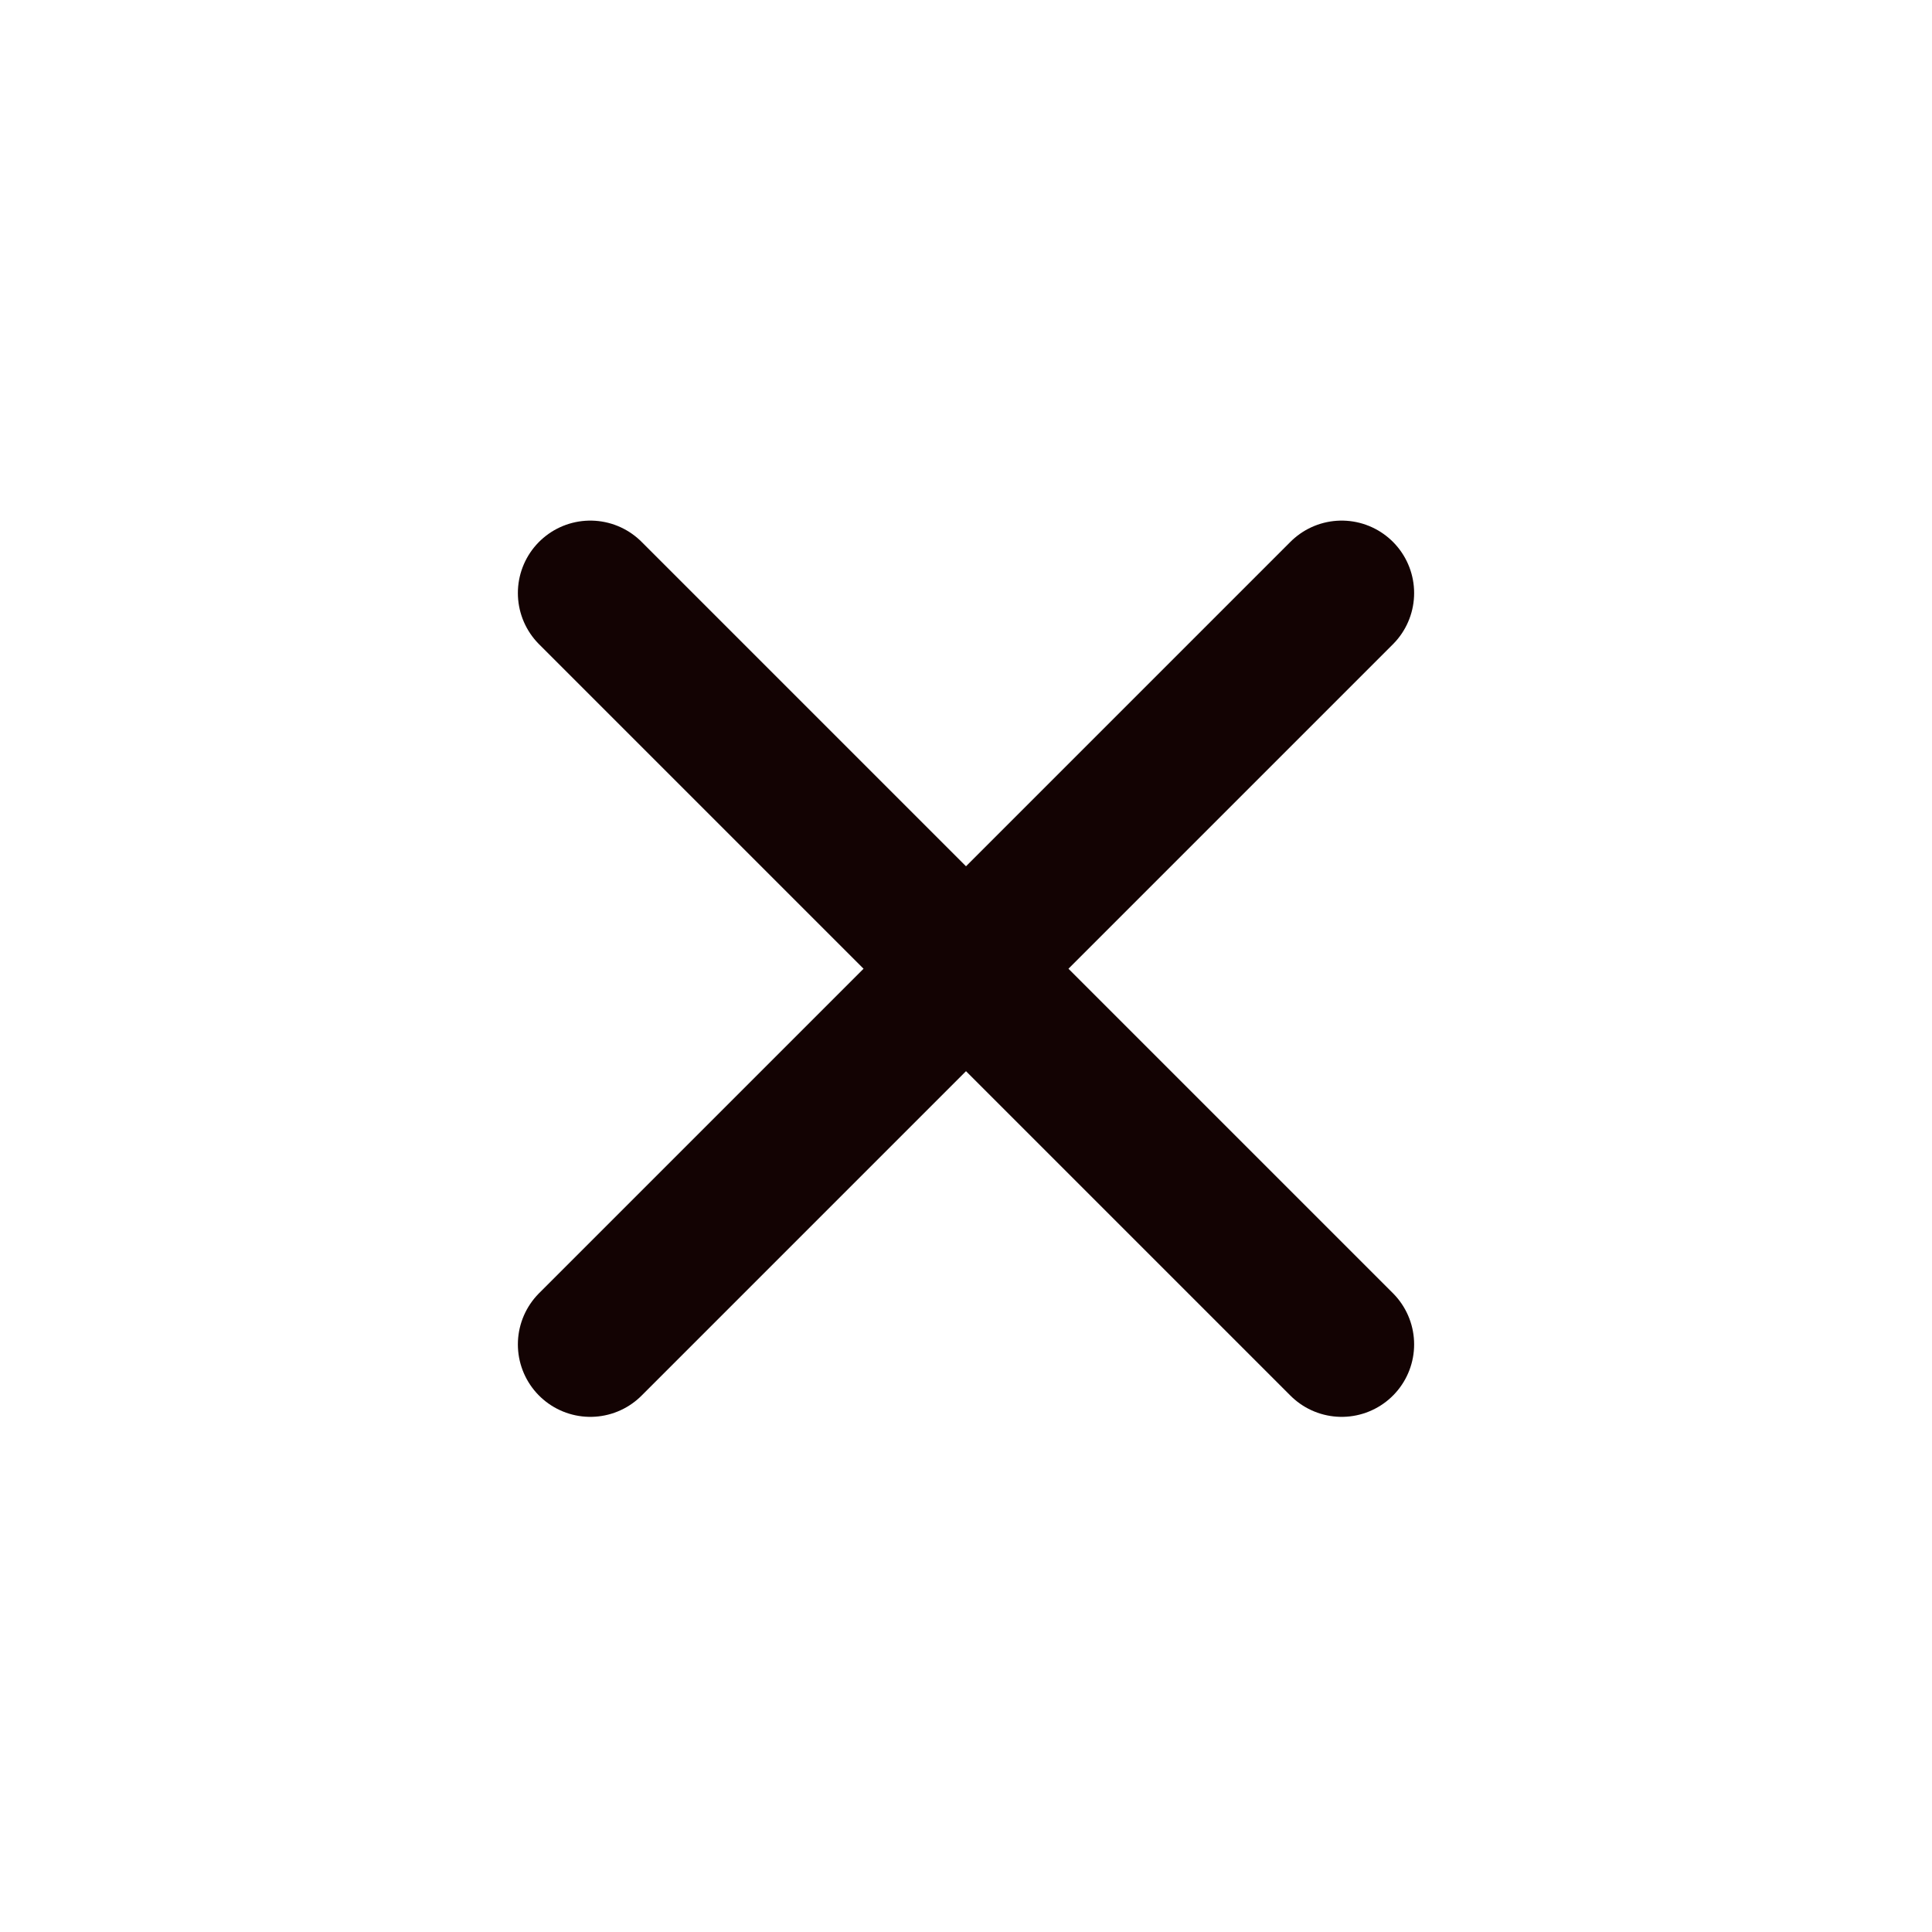
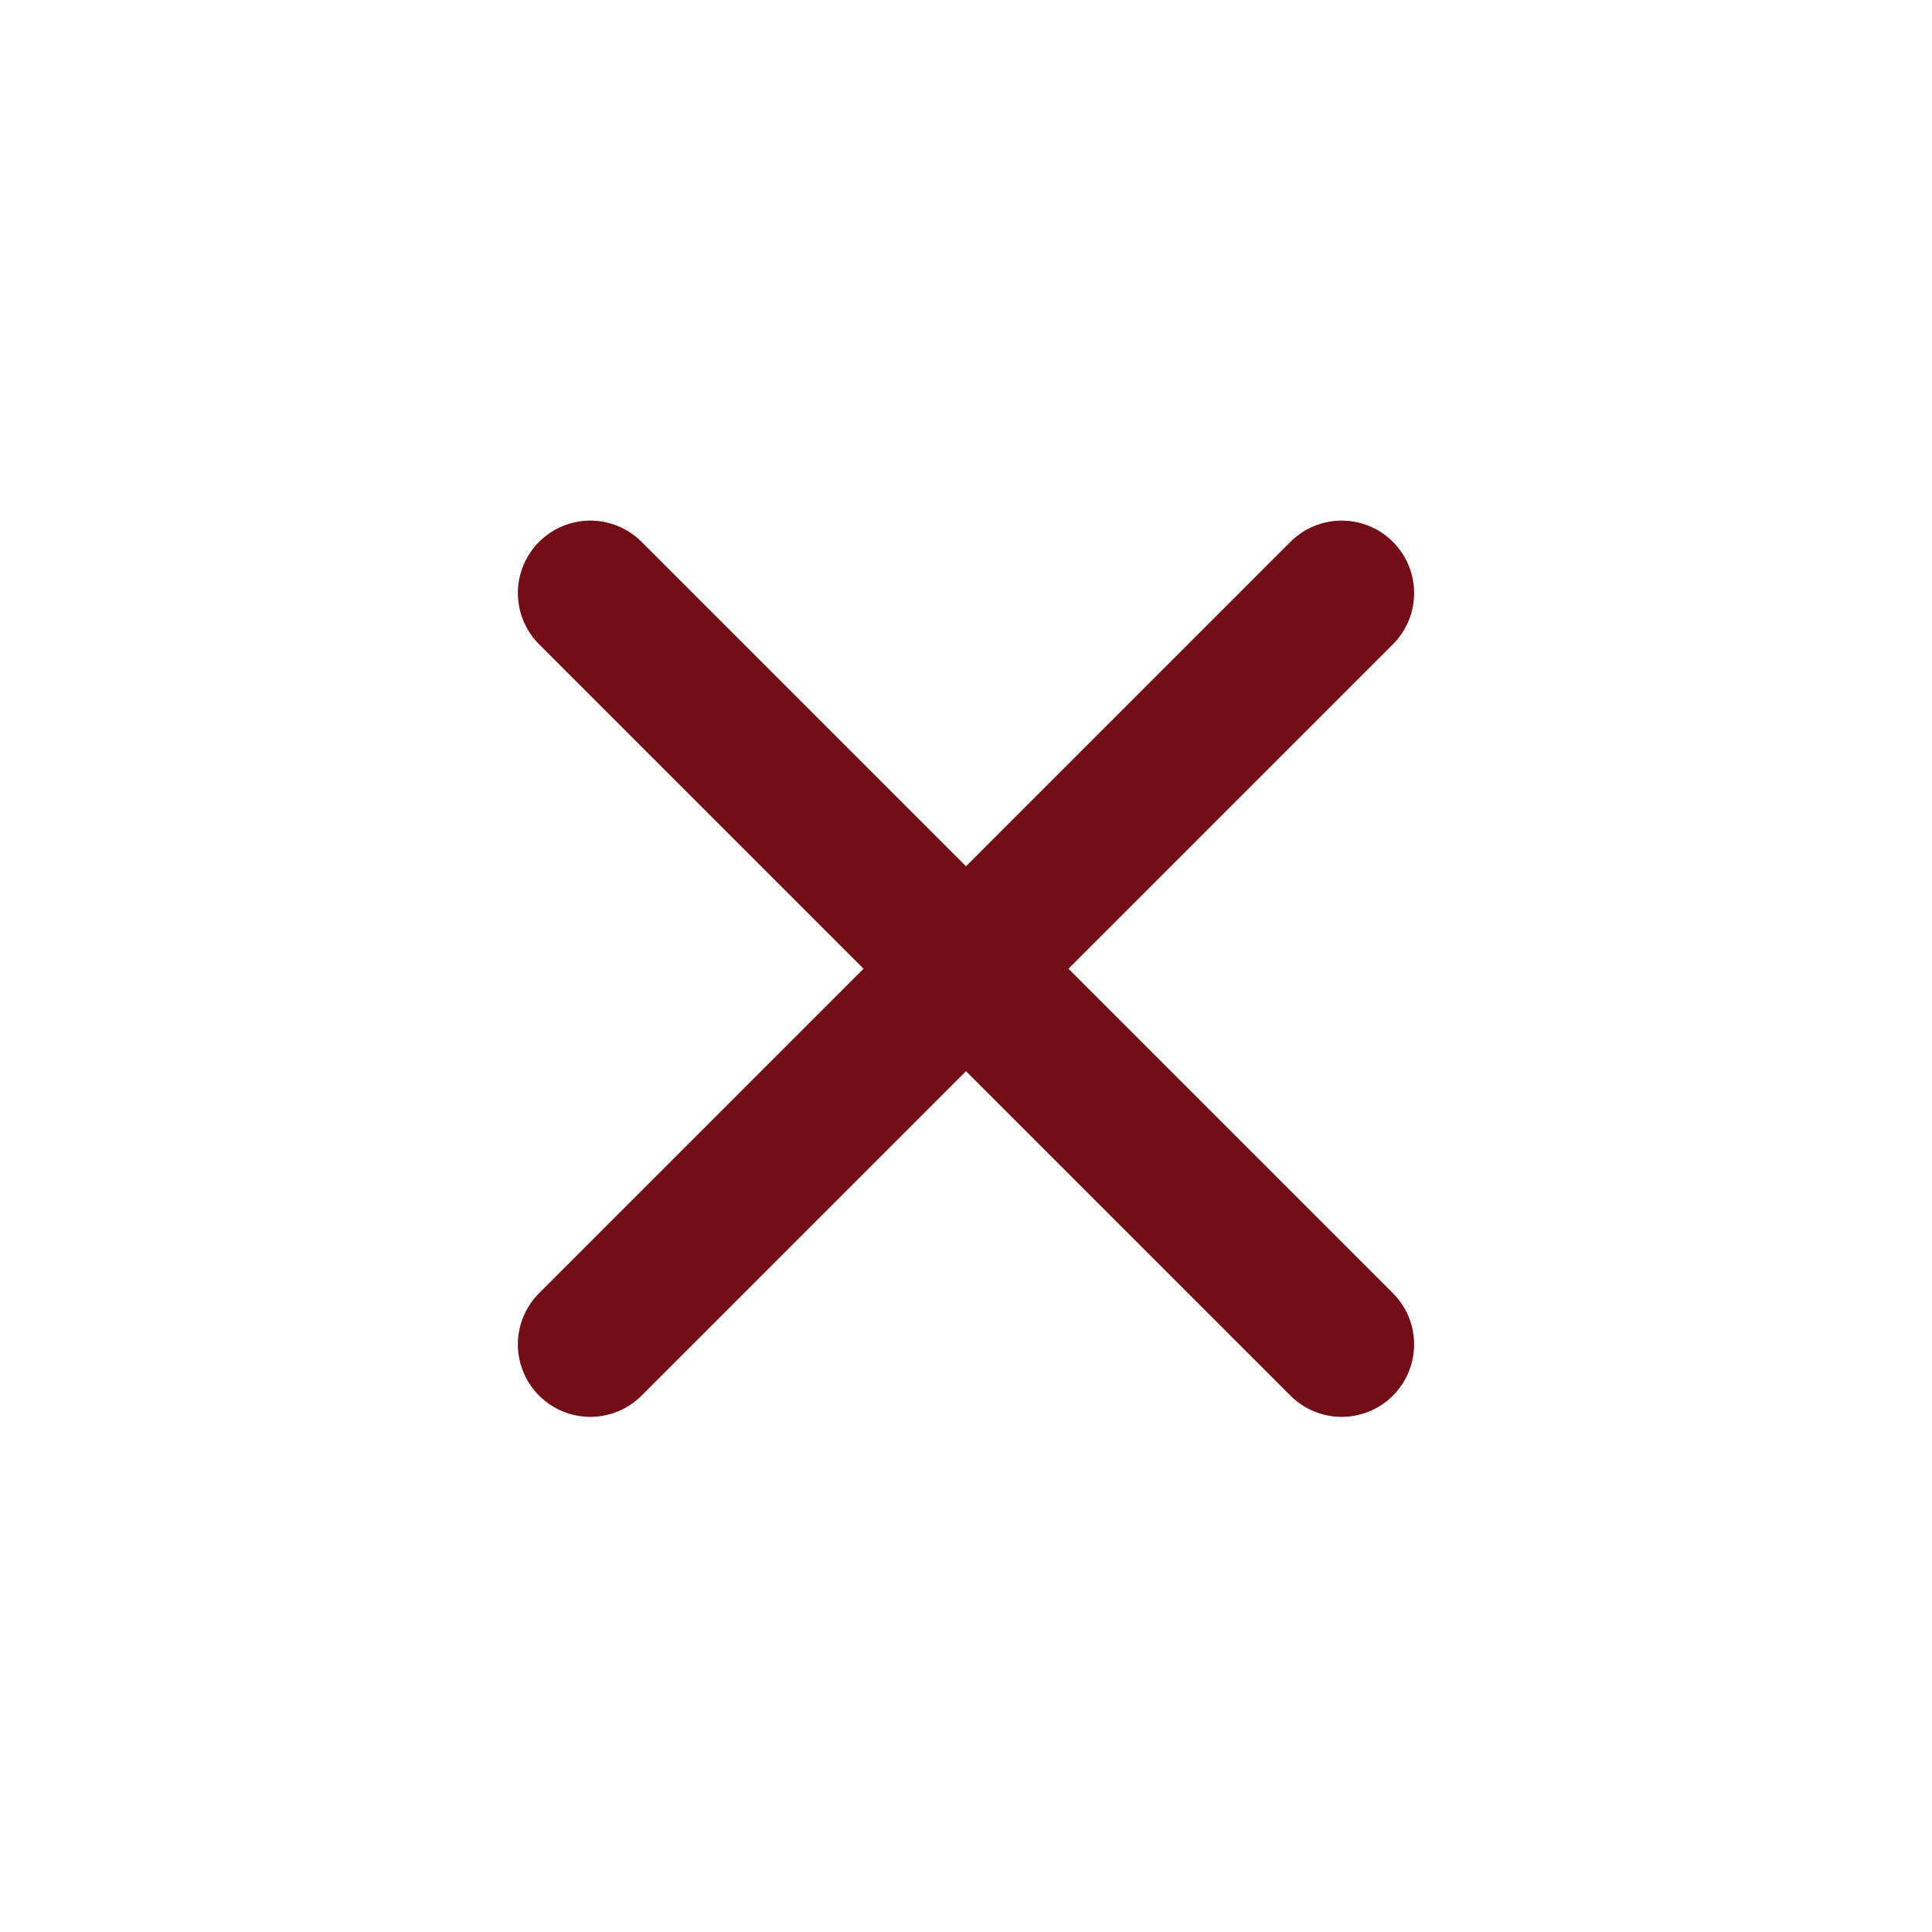
<svg xmlns="http://www.w3.org/2000/svg" width="80" height="80" viewBox="0 0 80 80" fill="none">
-   <path d="M24.444 24.557L38.586 38.699L41.414 41.527L55.556 55.669" stroke="#130303" stroke-width="6" stroke-linecap="round" stroke-linejoin="round" />
-   <path d="M55.556 24.557L41.414 38.699L38.586 41.527L24.444 55.669" stroke="#130303" stroke-width="6" stroke-linecap="round" stroke-linejoin="round" />
+   <path d="M24.444 24.557L38.586 38.699L41.414 41.527L55.556 55.669" stroke="#730e17" stroke-width="6" stroke-linecap="round" stroke-linejoin="round" />
+   <path d="M55.556 24.557L41.414 38.699L38.586 41.527L24.444 55.669" stroke="#730e17" stroke-width="6" stroke-linecap="round" stroke-linejoin="round" />
</svg>
